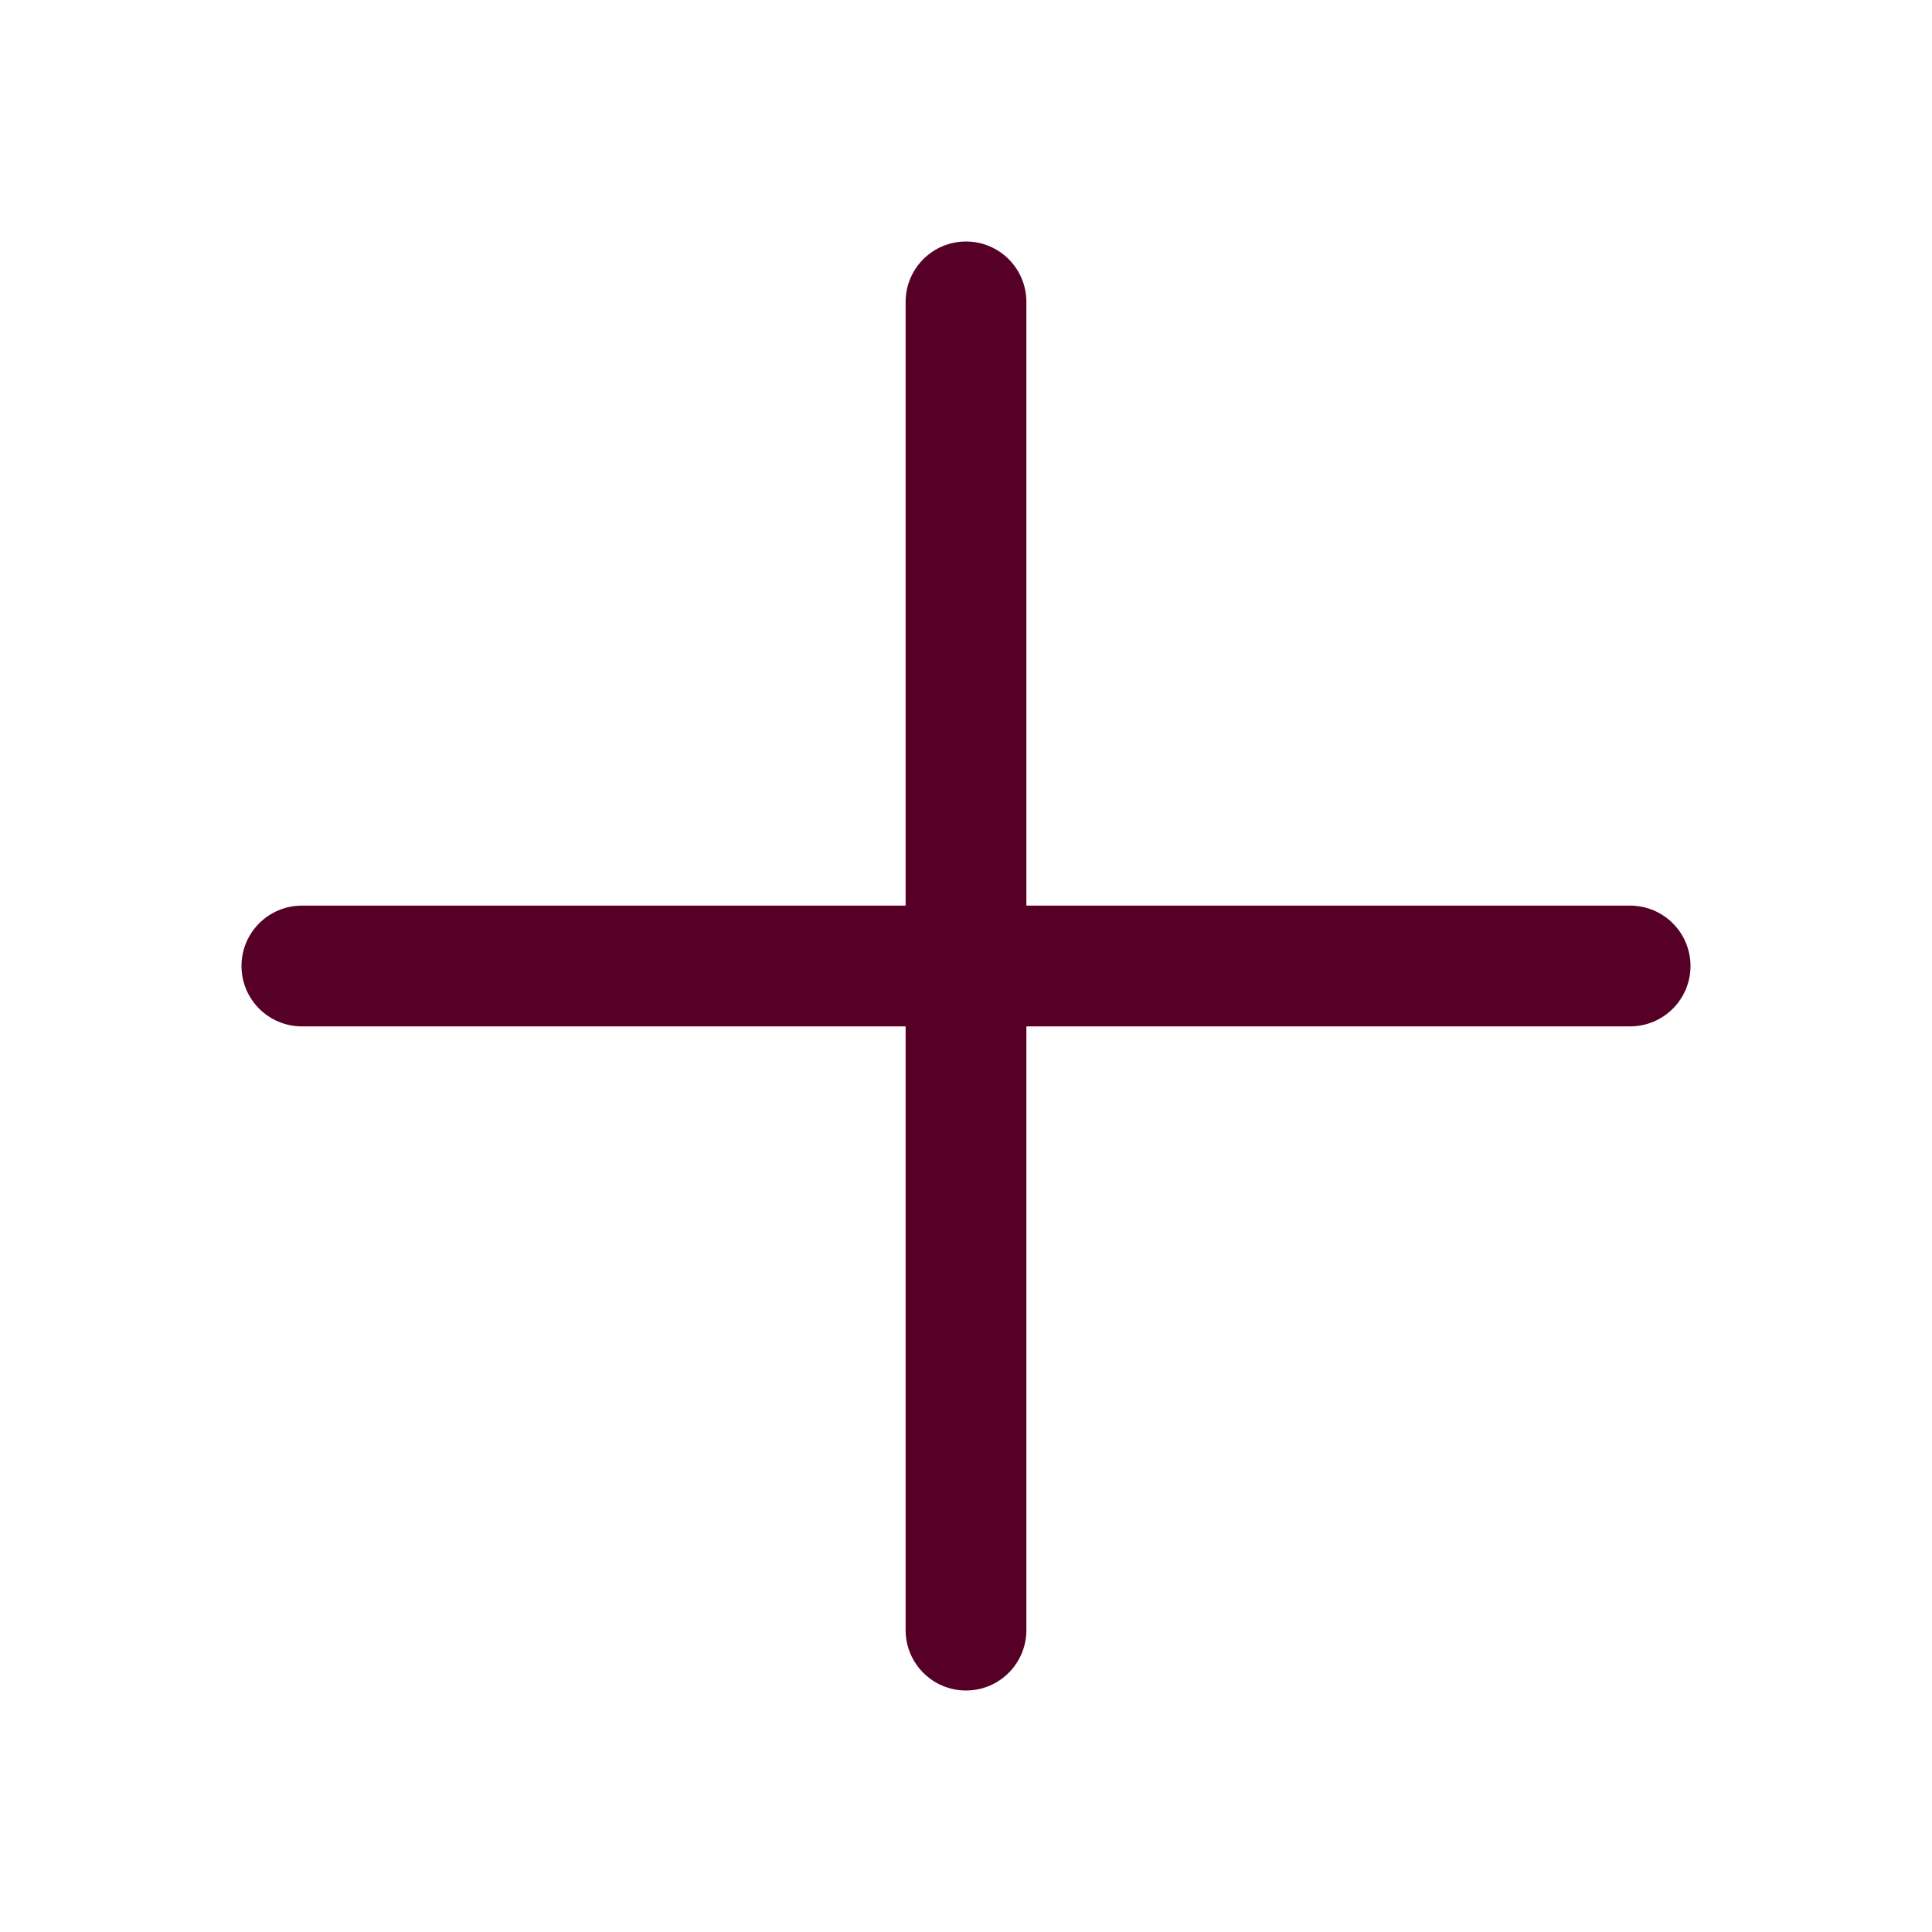
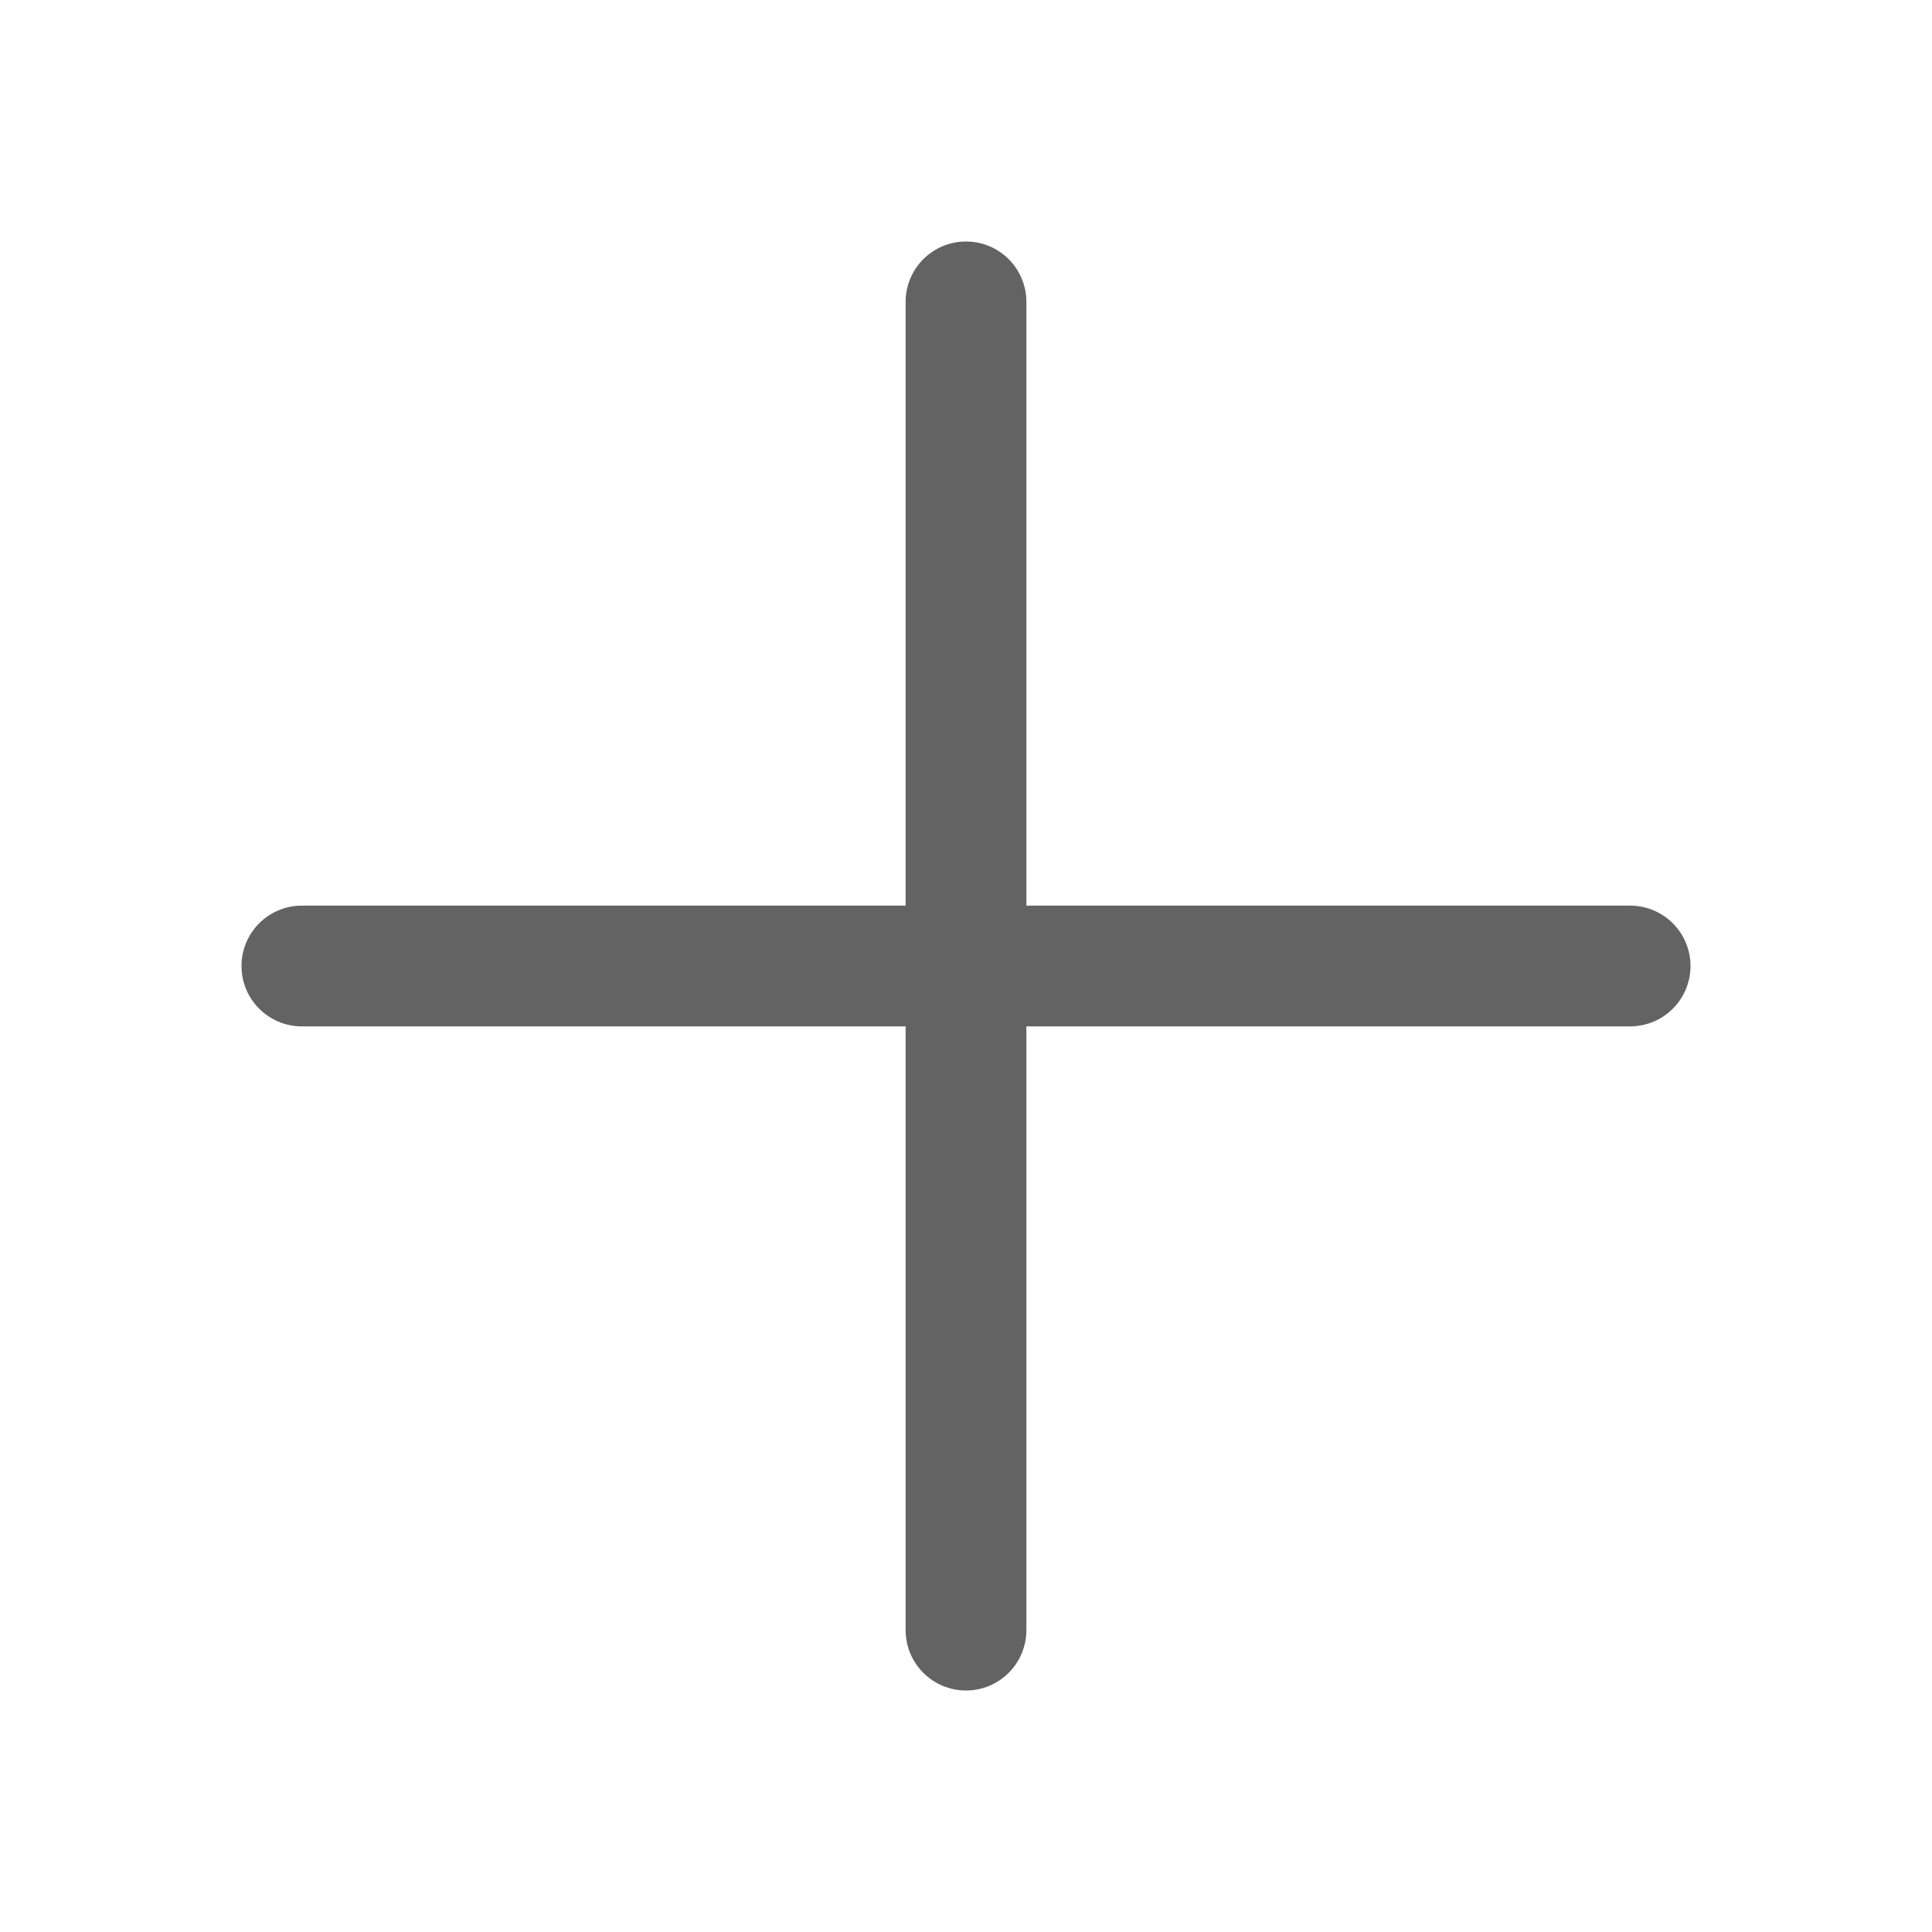
<svg xmlns="http://www.w3.org/2000/svg" width="1em" height="1em" viewBox="0 0 16 16">
-   <path fill="#560027" fill-rule="evenodd" d="M8 2a.5.5 0 0 1 .5.5v5h5a.5.5 0 0 1 0 1h-5v5a.5.5 0 0 1-1 0v-5h-5a.5.5 0 0 1 0-1h5v-5A.5.5 0 0 1 8 2" />
+   <path fill="#636363" fill-rule="evenodd" d="M8 2a.5.5 0 0 1 .5.5v5h5a.5.5 0 0 1 0 1h-5v5a.5.5 0 0 1-1 0v-5h-5a.5.5 0 0 1 0-1h5v-5A.5.5 0 0 1 8 2" />
</svg>
